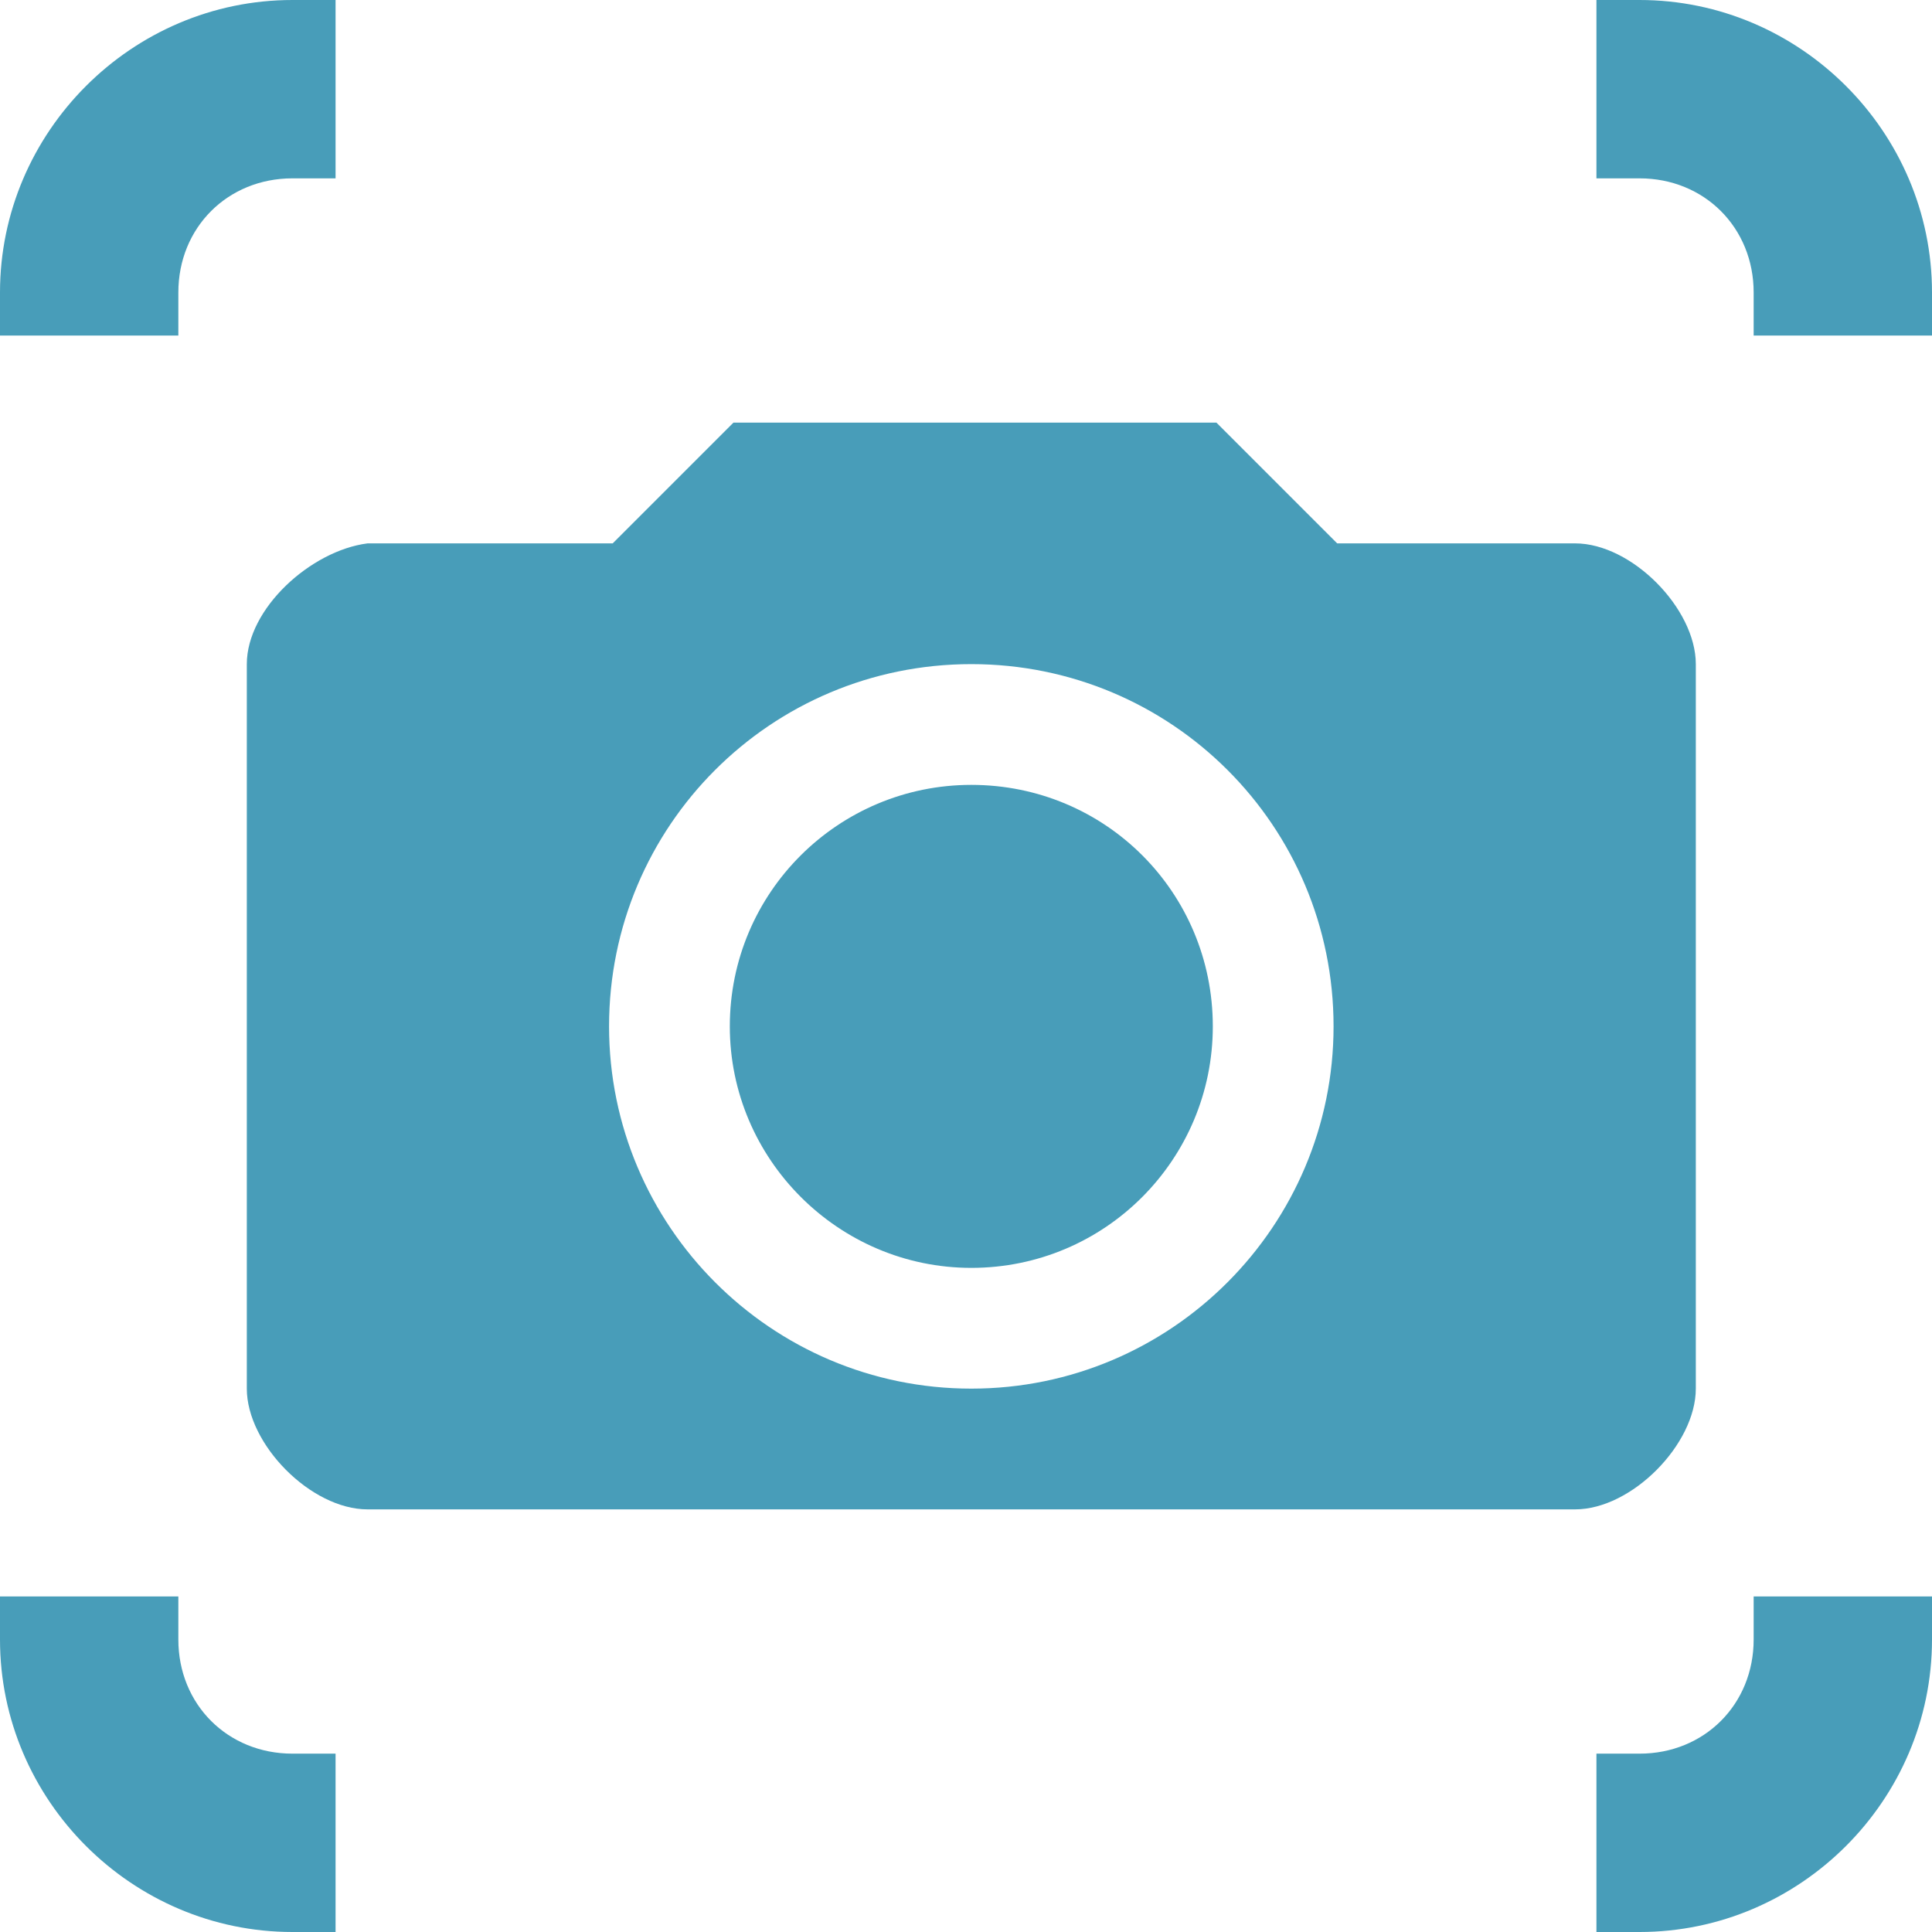
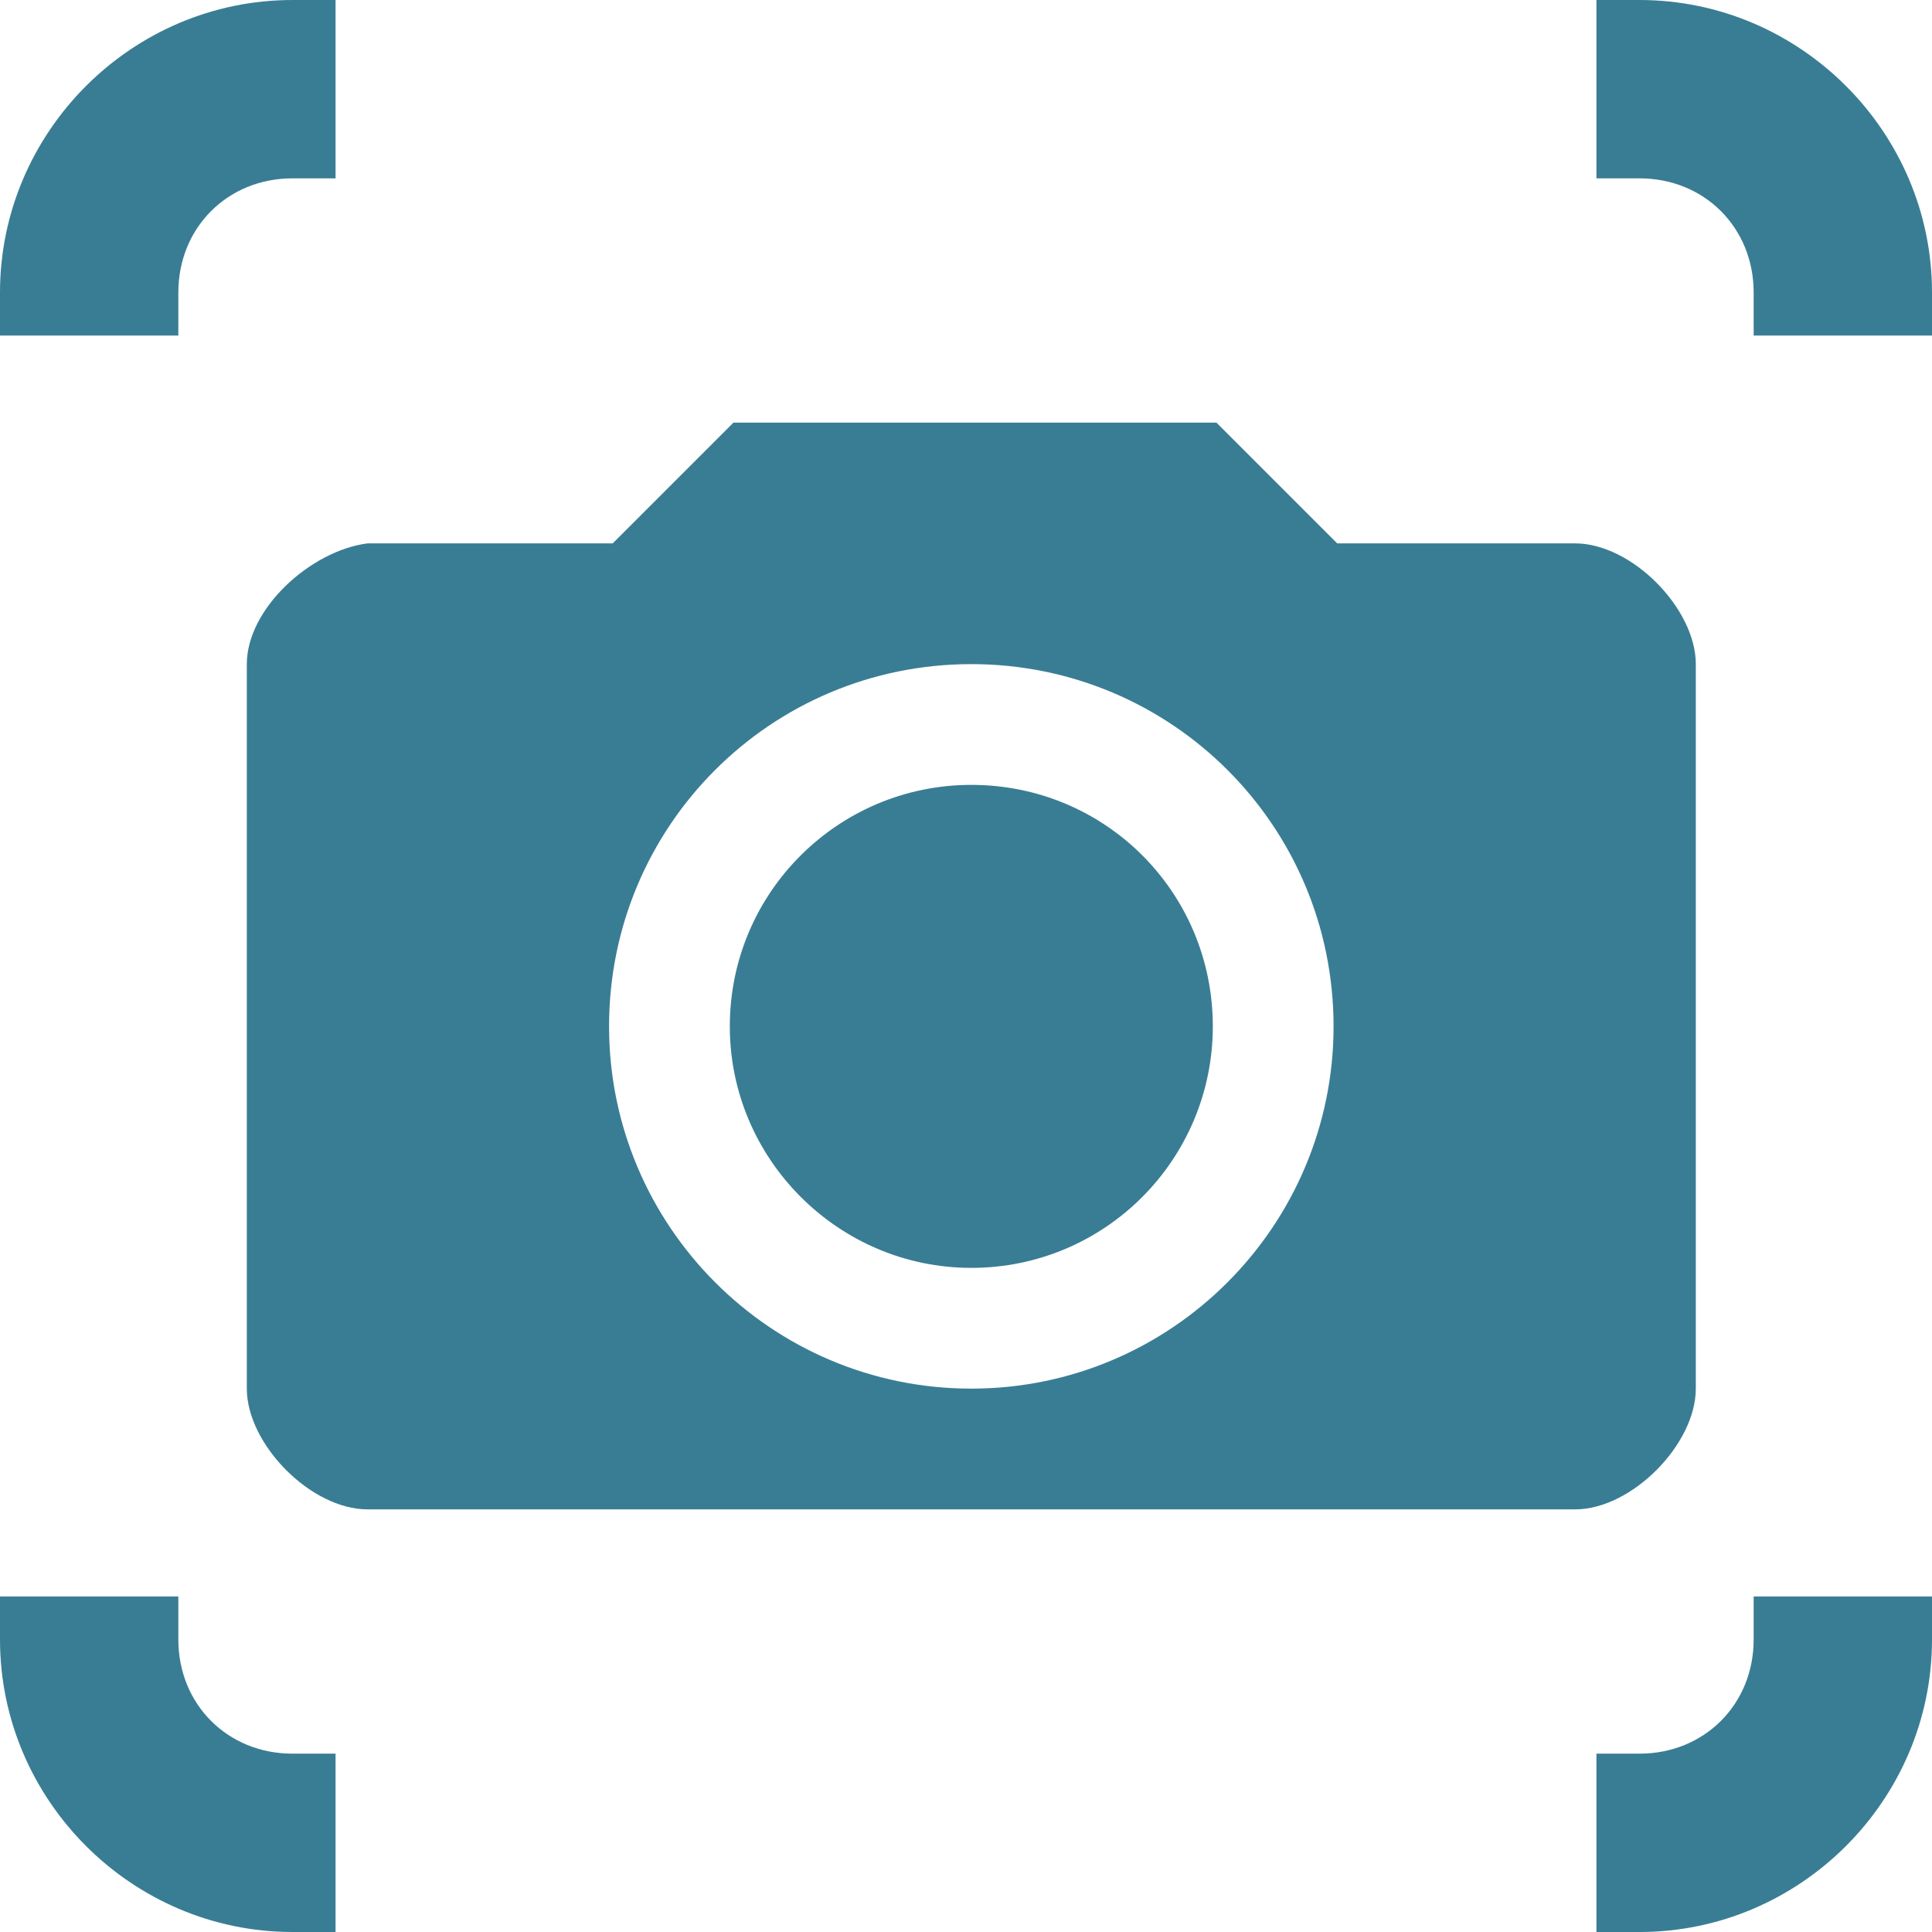
<svg xmlns="http://www.w3.org/2000/svg" width="16" height="16" version="1.1" id="svg2">
  <defs id="defs2" />
-   <path id="path4" style="color:#000000;fill:#489db9;fill-opacity:1;stroke-width:1.2;stroke-linecap:round;stroke-linejoin:round;stroke-miterlimit:2;-inkscape-stroke:none" d="M 6.074,3.5 5.074,4.5 H 3.044 c -0.47,0.06 -1,0.54 -1,1 V 11.5 c 0,0.46 0.53,1 1,1 H 13.044 c 0.47,0 1,-0.54 1,-1 V 5.5 c 0,-0.46 -0.53,-1 -1,-1 h -1.97 l -1,-1 z m 1.97,2 c 1.66,0 3,1.34 3,3 C 11.044,10.15 9.704,11.5 8.044,11.5 6.384,11.5 5.044,10.15 5.044,8.5 c 0,-1.66 1.34,-3 3,-3 z m 0,1 c -1.1,0 -2,0.89 -2,2 0,1.1 0.9,2 2,2 1.11,0 2,-0.9 2,-2 0,-1.11 -0.89,-2 -2,-2 z" />
-   <path id="rect6" style="color:#000000;fill:#489db9;stroke-linecap:round;stroke-linejoin:round;stroke-miterlimit:2;-inkscape-stroke:none;fill-opacity:1" d="M 2.422 0 C 1.092 0 0 1.092 0 2.422 L 0 2.779 L 1.477 2.779 L 1.477 2.422 C 1.477 1.885 1.885 1.477 2.422 1.477 L 2.779 1.477 L 2.779 0 L 2.422 0 z M 13.221 0 L 13.221 1.477 L 13.578 1.477 C 14.115 1.477 14.523 1.885 14.523 2.422 L 14.523 2.779 L 16 2.779 L 16 2.422 C 16 1.092 14.908 0 13.578 0 L 13.221 0 z M 0 13.221 L 0 13.578 C 0 14.908 1.092 16 2.422 16 L 2.779 16 L 2.779 14.523 L 2.422 14.523 C 1.885 14.523 1.477 14.115 1.477 13.578 L 1.477 13.221 L 0 13.221 z M 14.523 13.221 L 14.523 13.578 C 14.523 14.115 14.115 14.523 13.578 14.523 L 13.221 14.523 L 13.221 16 L 13.578 16 C 14.908 16 16 14.908 16 13.578 L 16 13.221 L 14.523 13.221 z " />
+   <path id="rect6" style="color:#000000;fill:#397d94;stroke-linecap:round;stroke-linejoin:round;stroke-miterlimit:2;-inkscape-stroke:none;fill-opacity:1" d="M 2.422,0 C 1.092,0 0,1.092 0,2.422 V 2.779 H 1.477 V 2.422 c 0,-0.537 0.408,-0.945 0.945,-0.945 H 2.779 V 0 Z m 10.799,0 v 1.477 h 0.357 c 0.537,0 0.945,0.408 0.945,0.945 V 2.779 H 16 V 2.422 C 16,1.092 14.908,0 13.578,0 Z M 0,13.221 v 0.357 C 0,14.908 1.092,16 2.422,16 H 2.779 V 14.523 H 2.422 c -0.537,0 -0.945,-0.408 -0.945,-0.945 v -0.357 z m 14.523,0 v 0.357 c 0,0.537 -0.408,0.945 -0.945,0.945 H 13.221 V 16 h 0.357 C 14.908,16 16,14.908 16,13.578 V 13.221 Z M 6.074,3.5 5.074,4.5 H 3.044 c -0.47,0.06 -1,0.54 -1,1 V 11.5 c 0,0.46 0.53,1 1,1 H 13.044 c 0.47,0 1,-0.54 1,-1 V 5.5 c 0,-0.46 -0.53,-1 -1,-1 h -1.97 l -1,-1 z m 1.97,2 c 1.66,0 3,1.34 3,3 C 11.044,10.15 9.704,11.5 8.044,11.5 6.384,11.5 5.044,10.15 5.044,8.5 c 0,-1.66 1.34,-3 3,-3 z m 0,1 c -1.1,0 -2,0.89 -2,2 0,1.1 0.9,2 2,2 1.11,0 2,-0.9 2,-2 0,-1.11 -0.89,-2 -2,-2 z" />
</svg>
